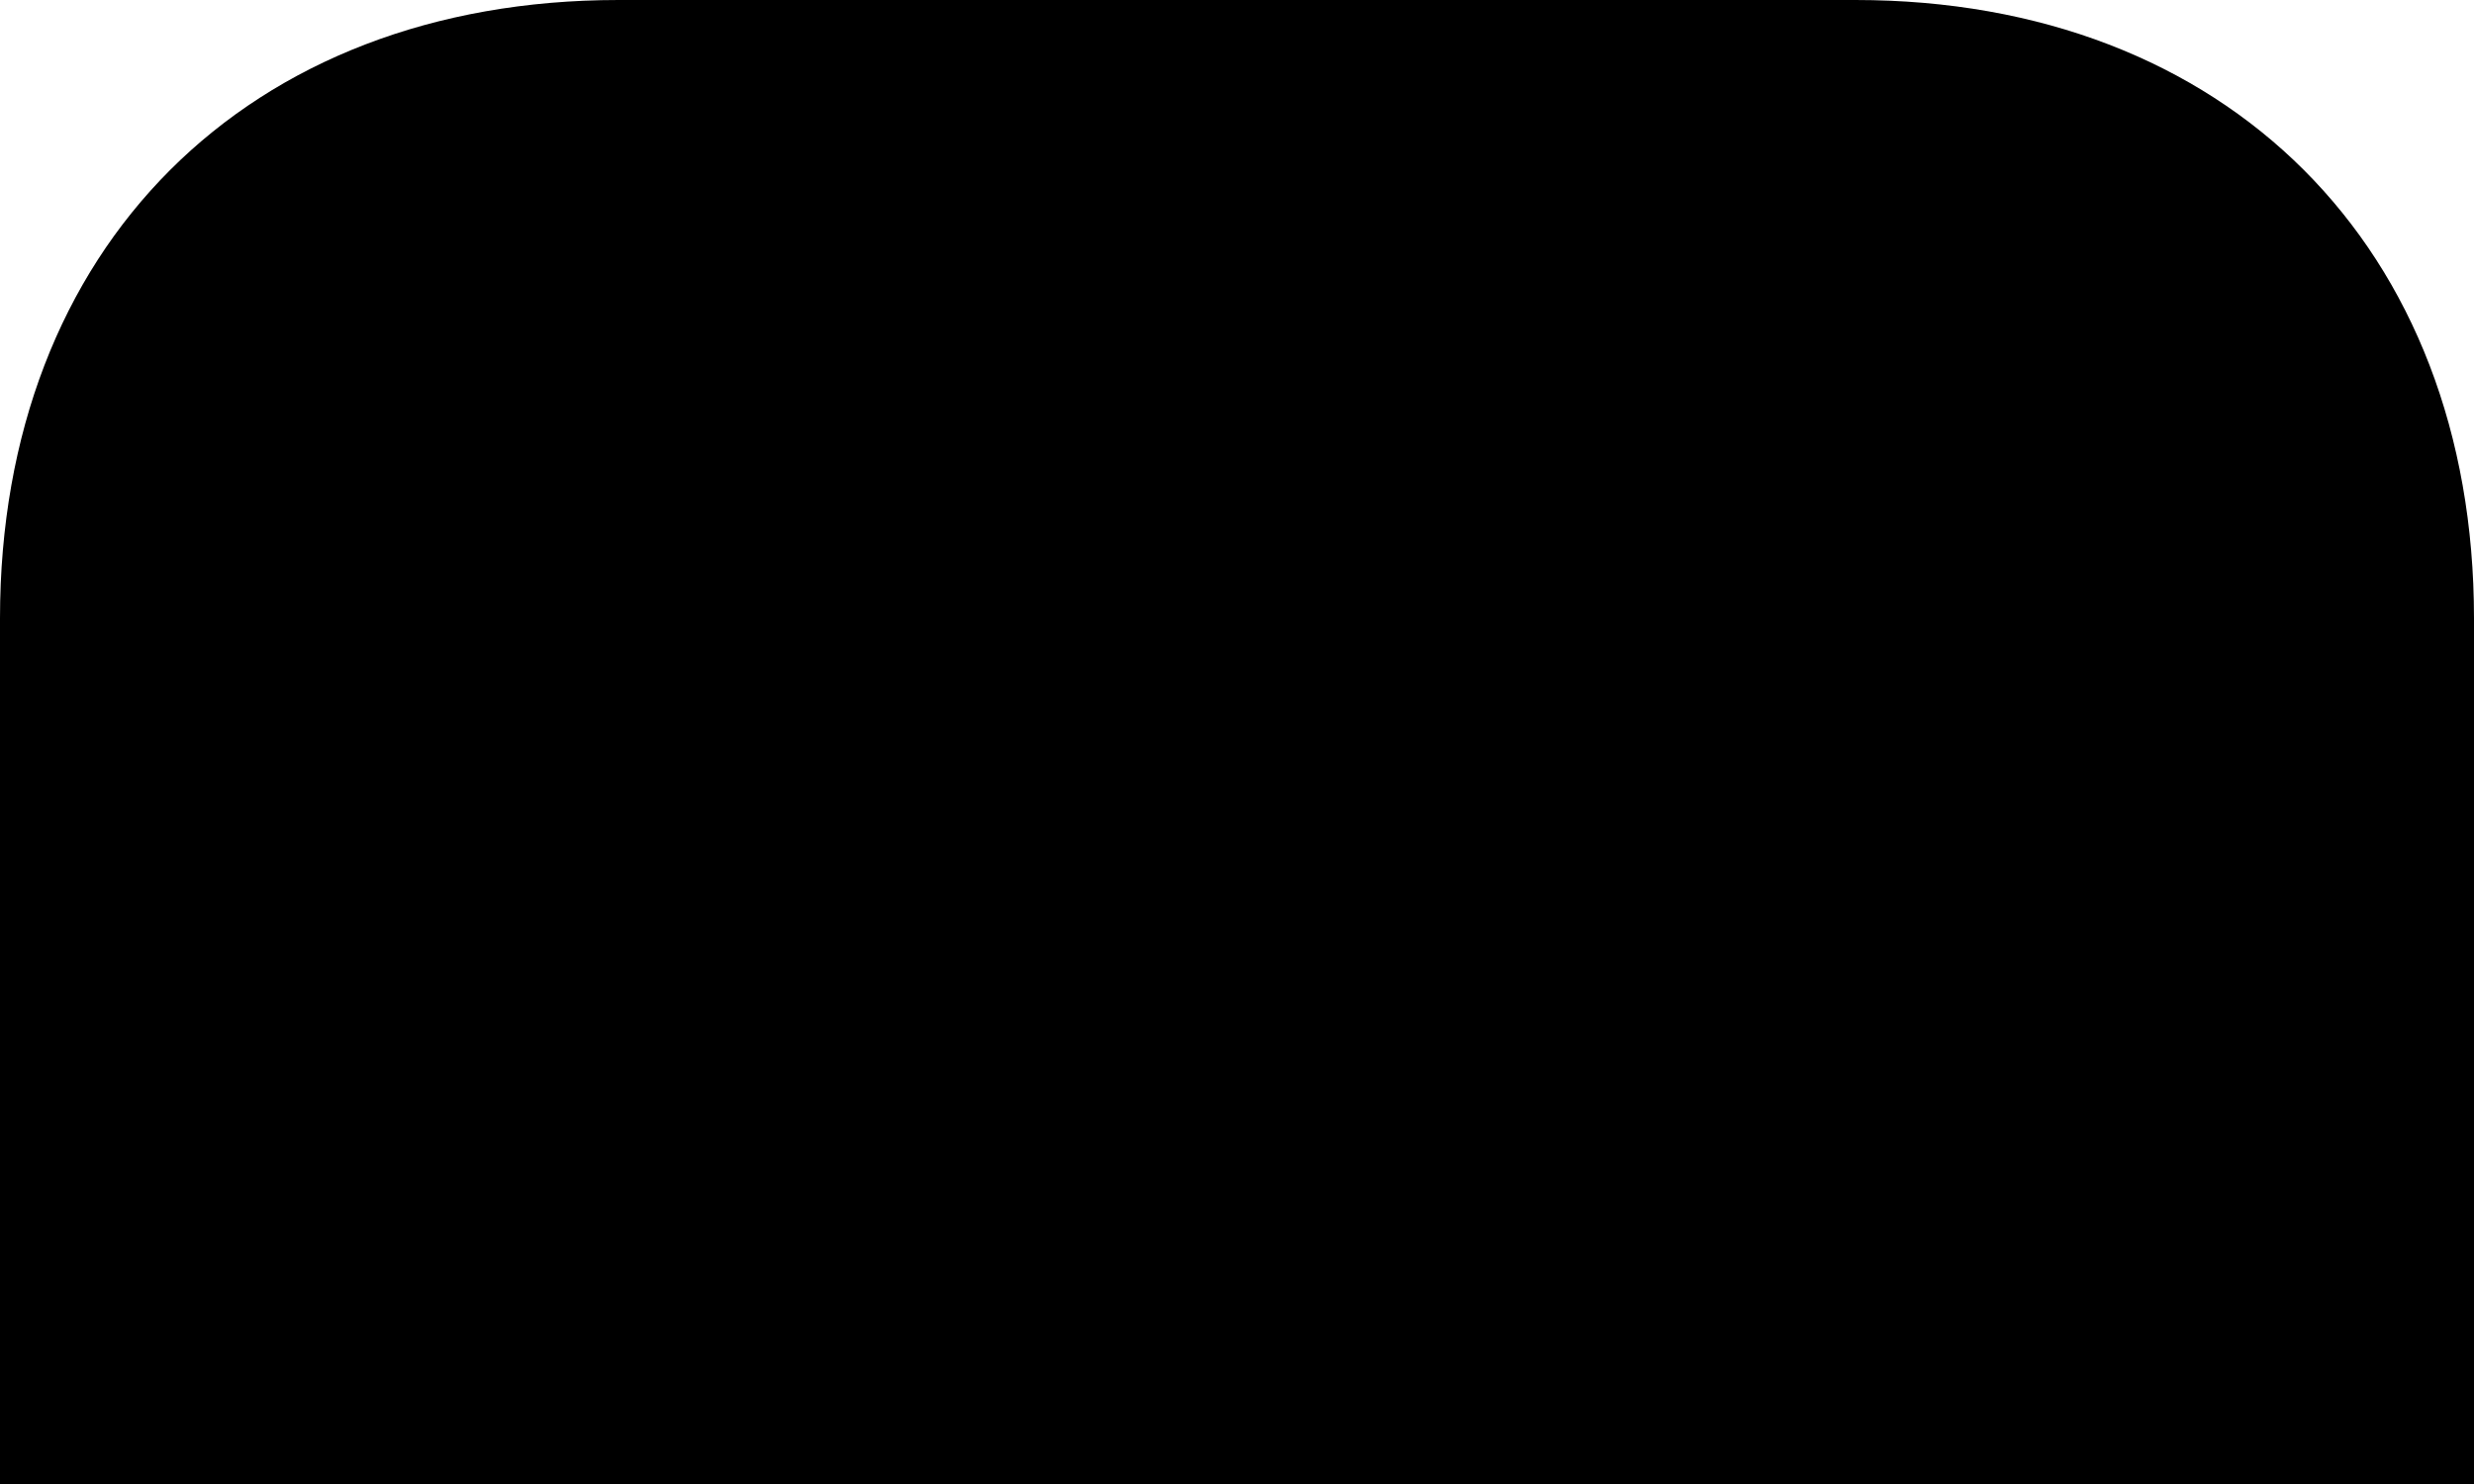
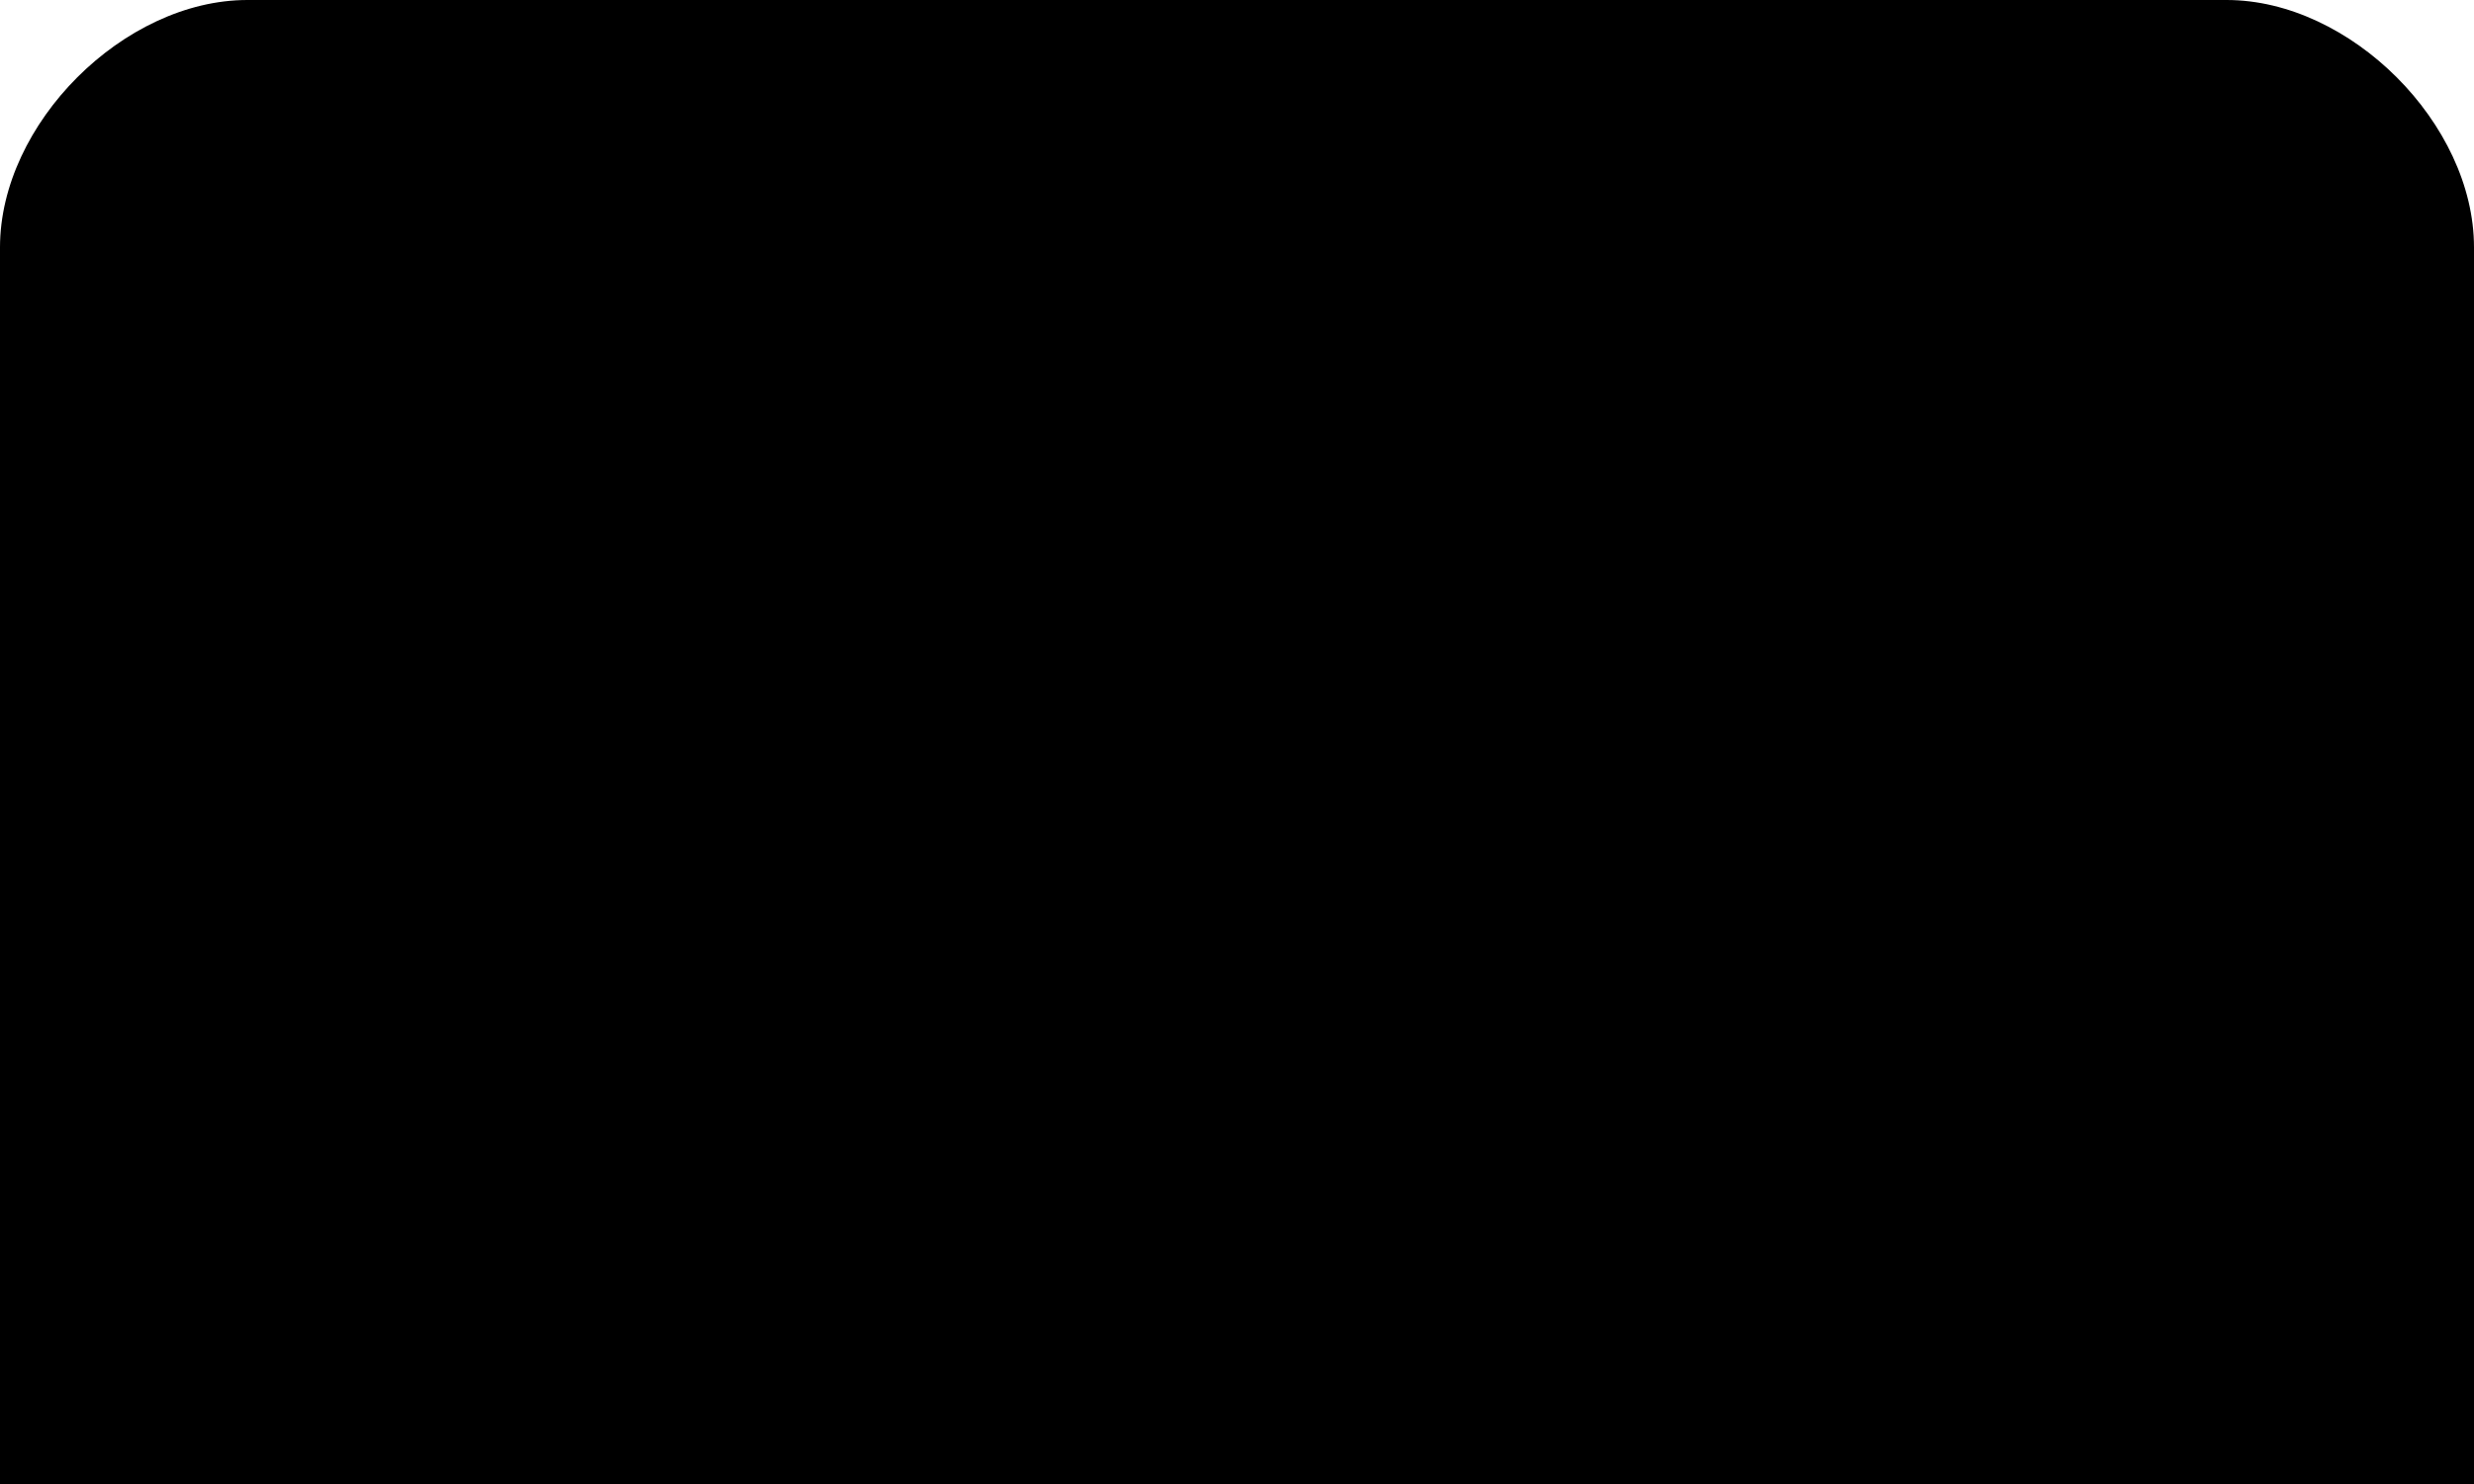
<svg xmlns="http://www.w3.org/2000/svg" viewBox="0 0 100 60" preserveAspectRatio="none">
-   <path fill="#000000" d="       M 25,0        L 75,0        C 90,0 100,10 100,25        L 100,75        C 100,90 90,100 75,100        L 25,100        C 10,100 0,90 0,75        L 0,25        C 0,10 10,0 25,0        Z " />
+   <path fill="#000000" d="       M 10,0        L 90,0        C 95,0 100,5 100,10        L 100,90        C 100,95 95,100 90,100        L 10,100        C 5,100 0,95 0,90        L 0,10        C 0,5 5,0 10,0        Z " />
</svg>
